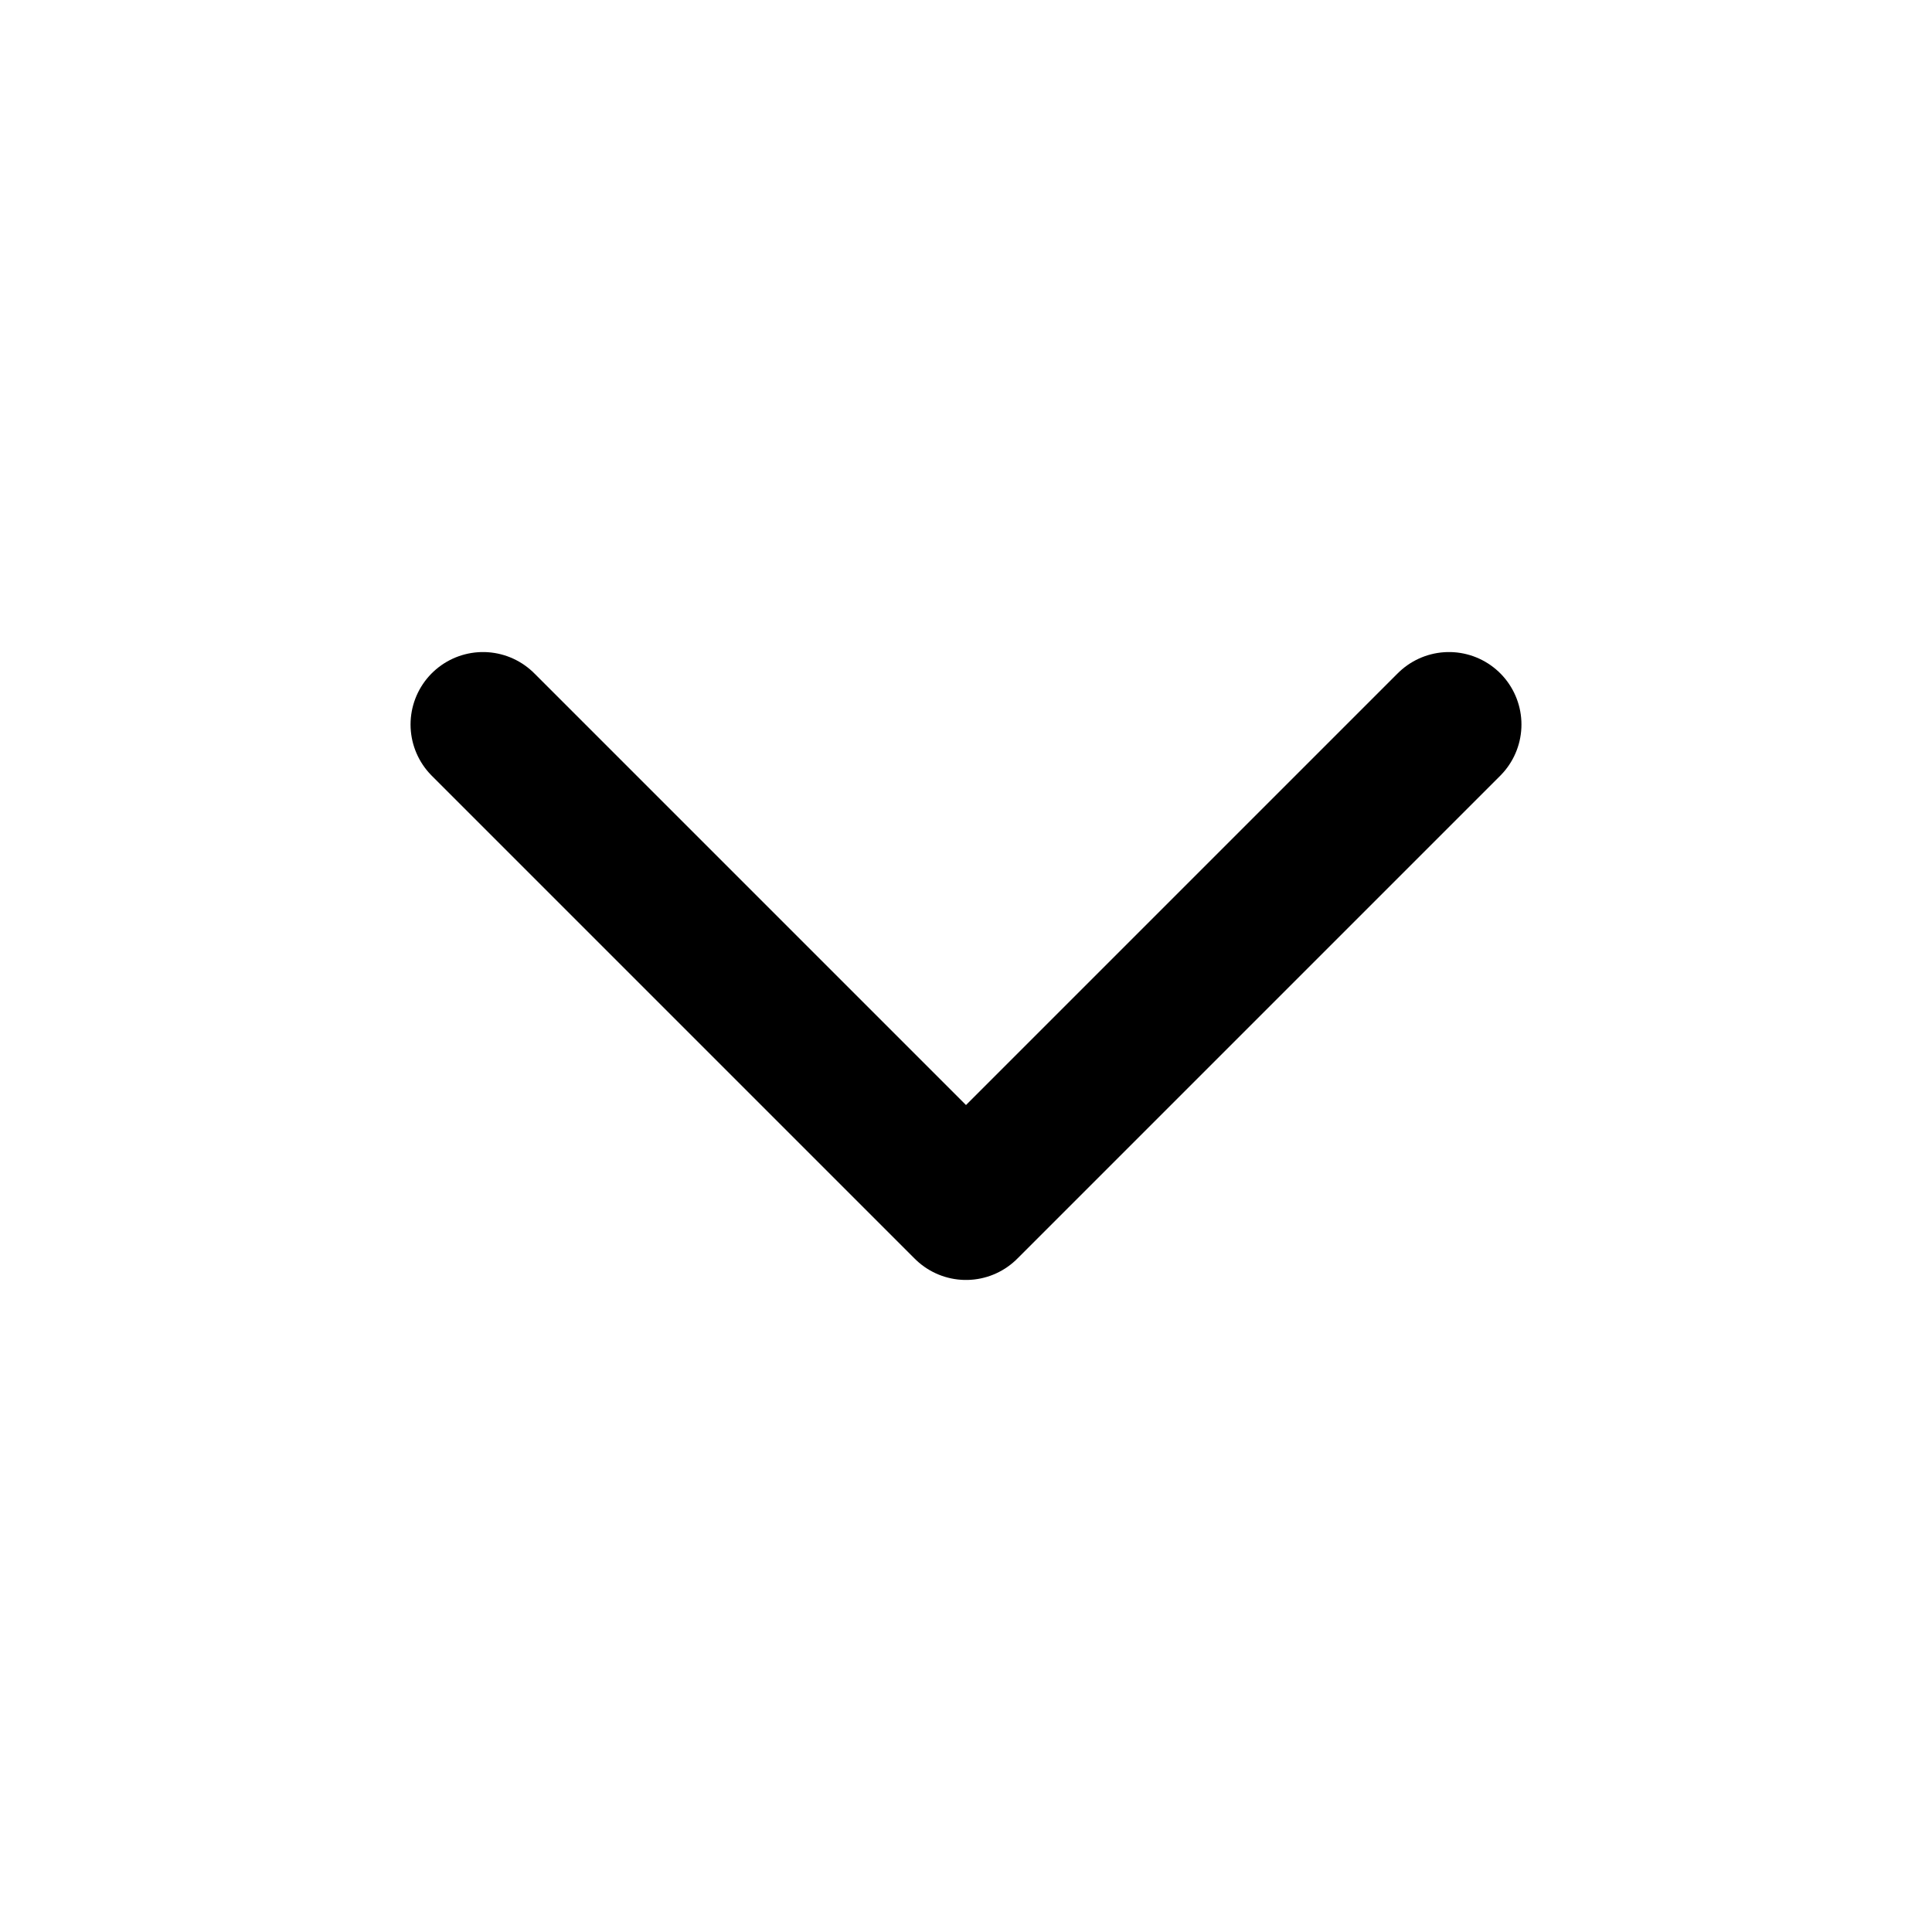
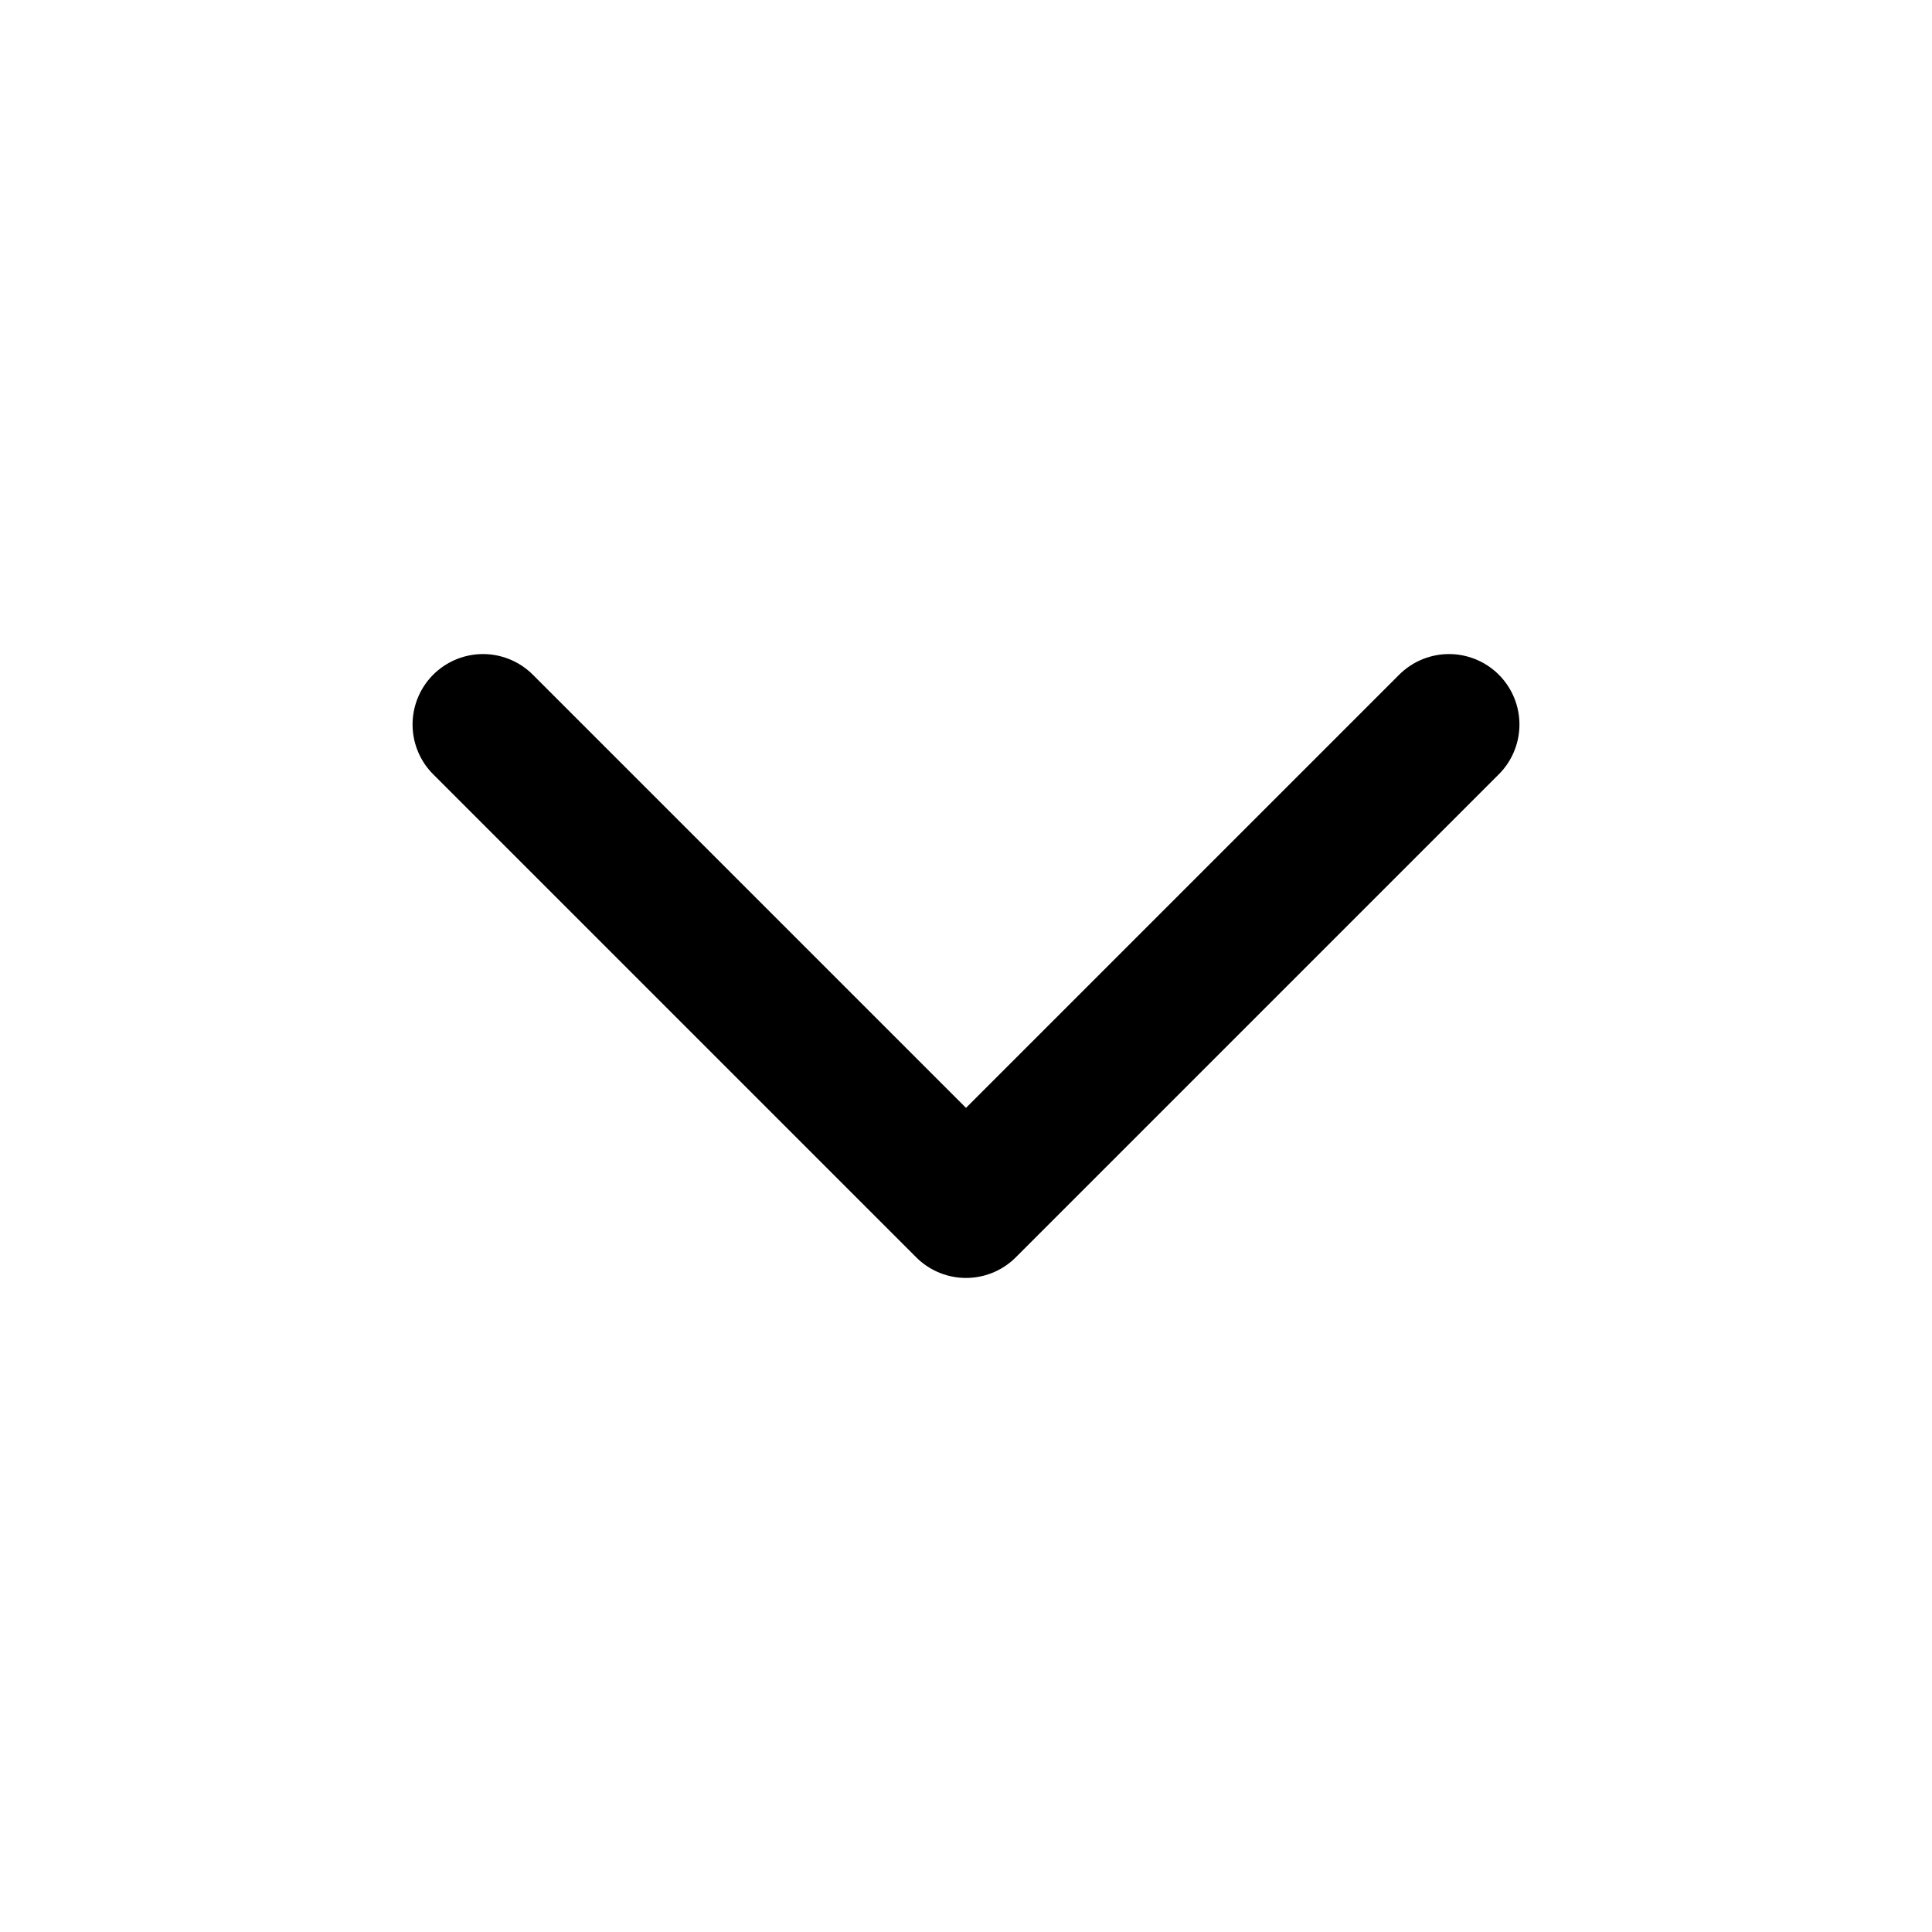
- <svg xmlns="http://www.w3.org/2000/svg" width="24" height="24" viewBox="0 0 24 24" fill="none" stroke="currentColor" stroke-width="1.8" stroke-linecap="round" stroke-linejoin="round">
+ <svg xmlns="http://www.w3.org/2000/svg" width="24" height="24" viewBox="0 0 24 24" fill="none" stroke="currentColor" stroke-width="1.75" stroke-linecap="round" stroke-linejoin="round">
  <path d="m6 9 6 6 6-6" />
</svg>
